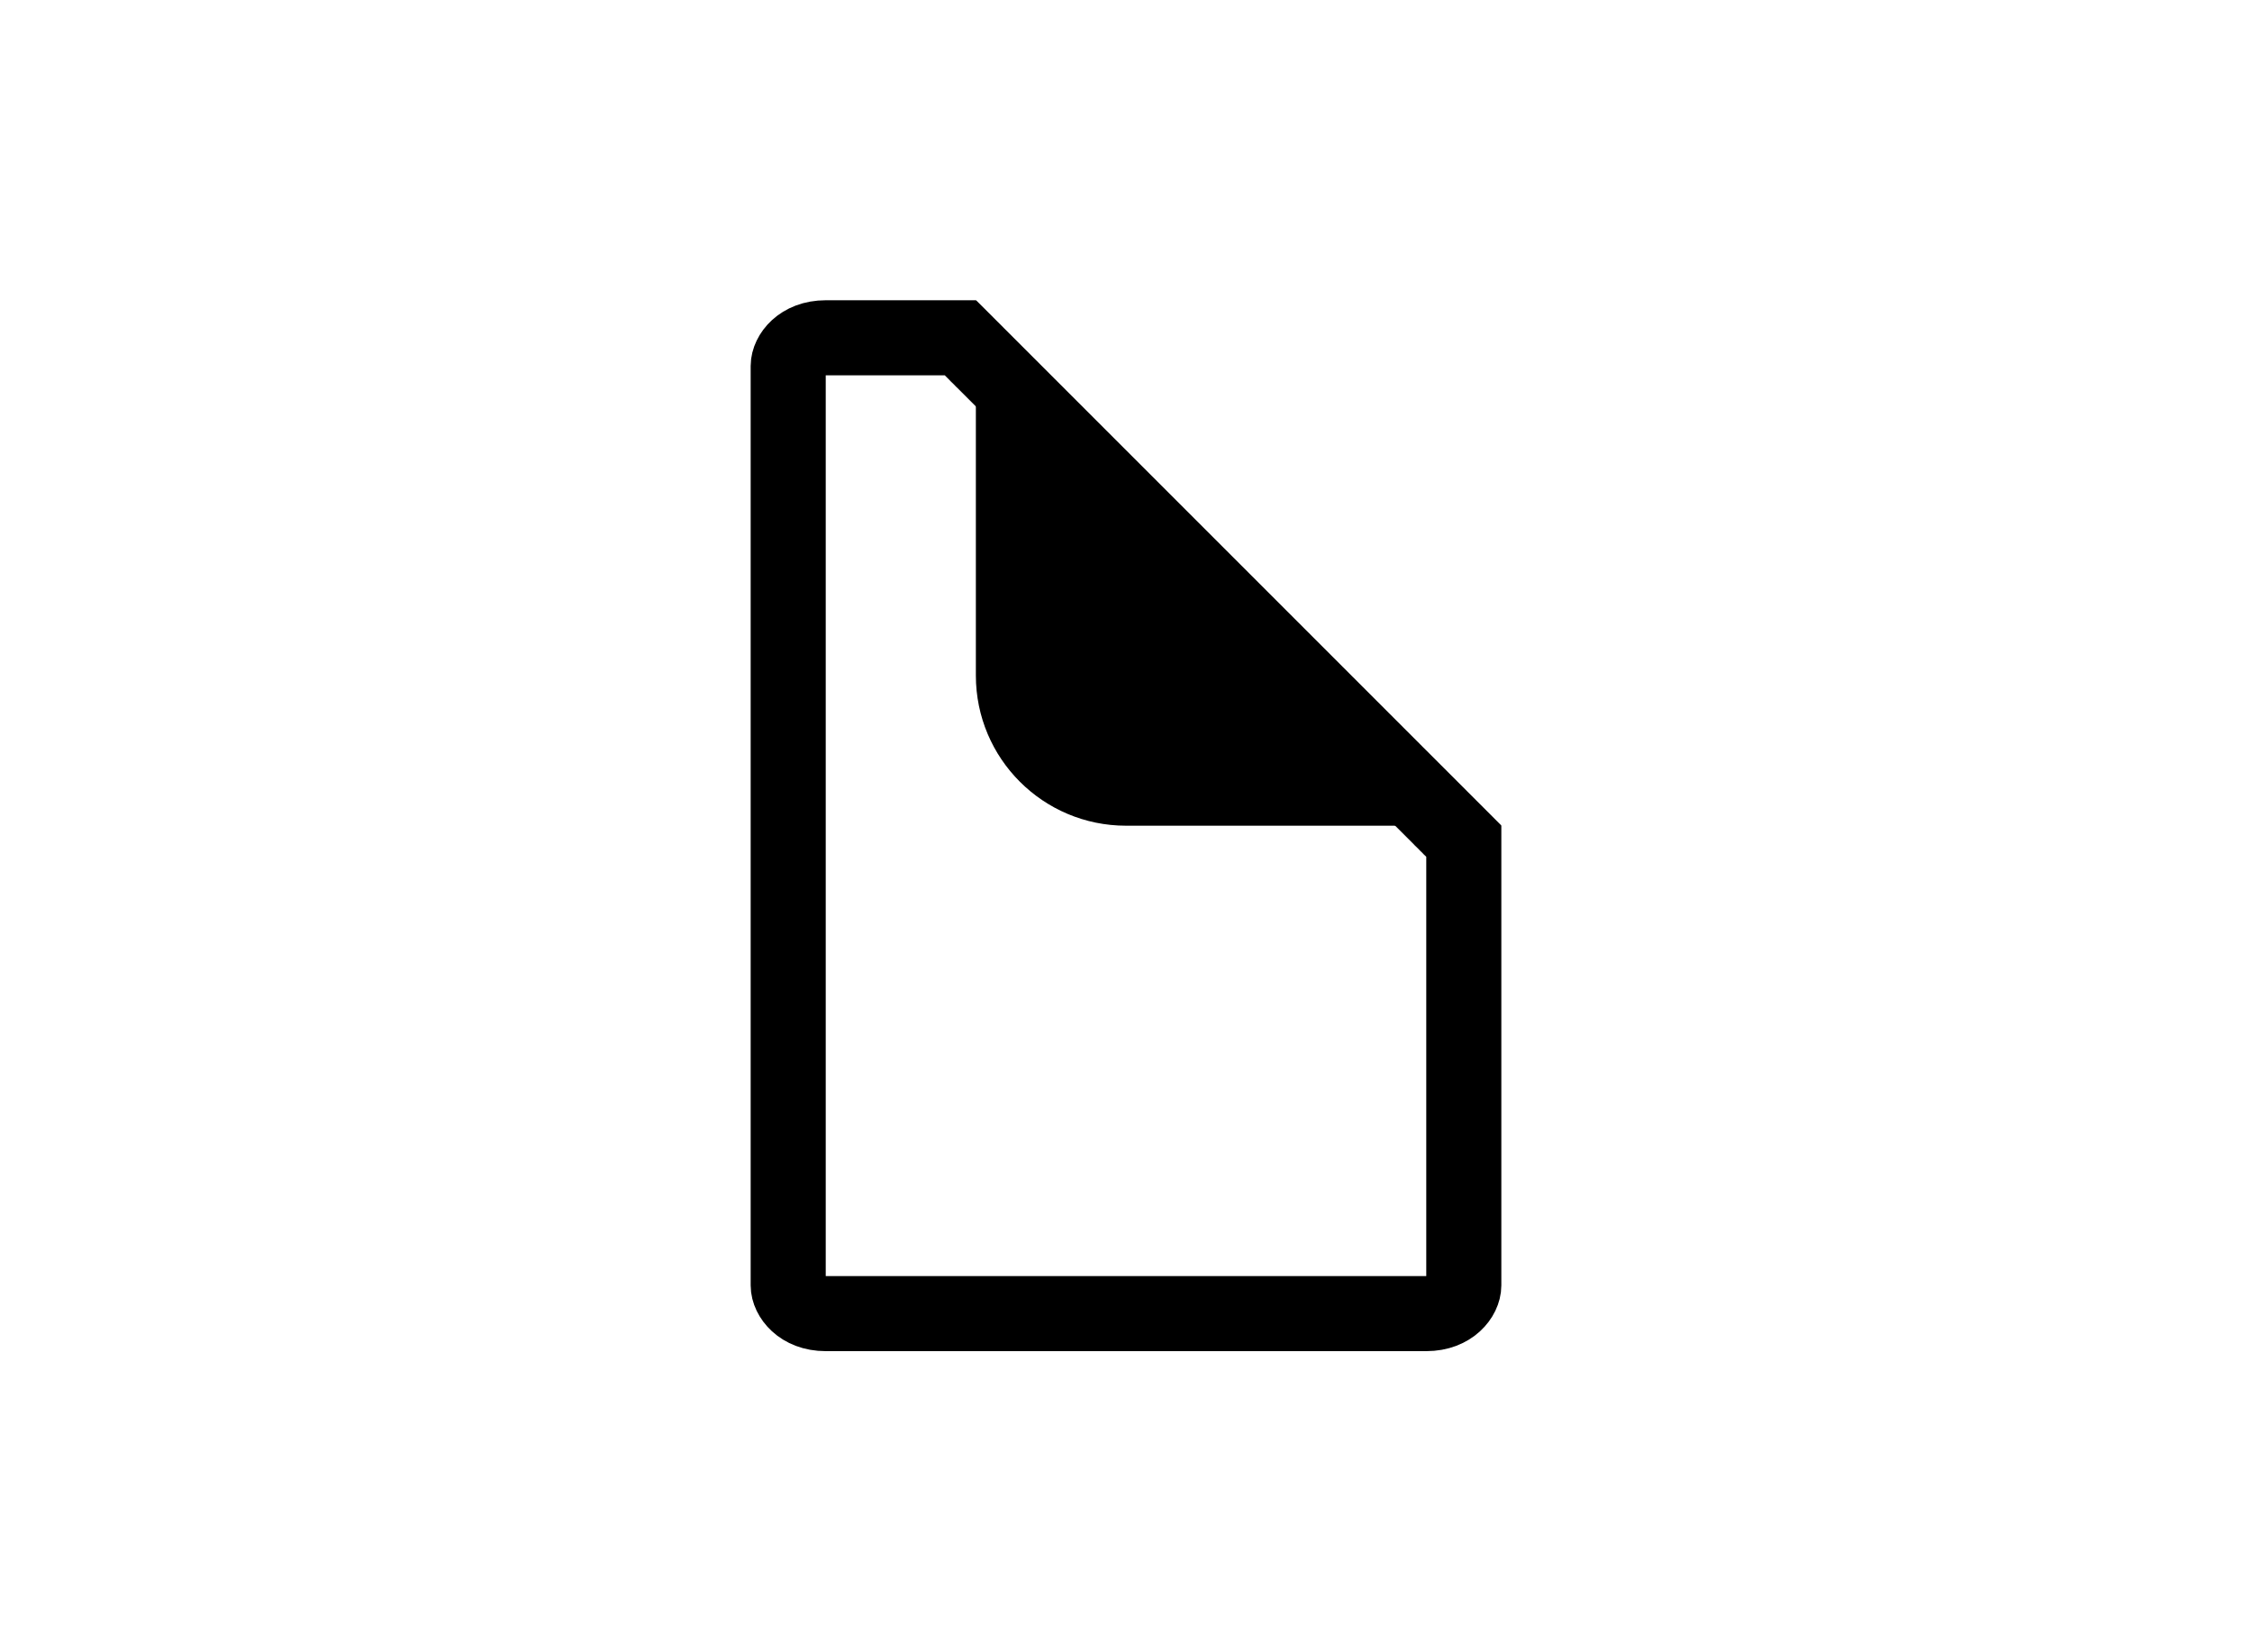
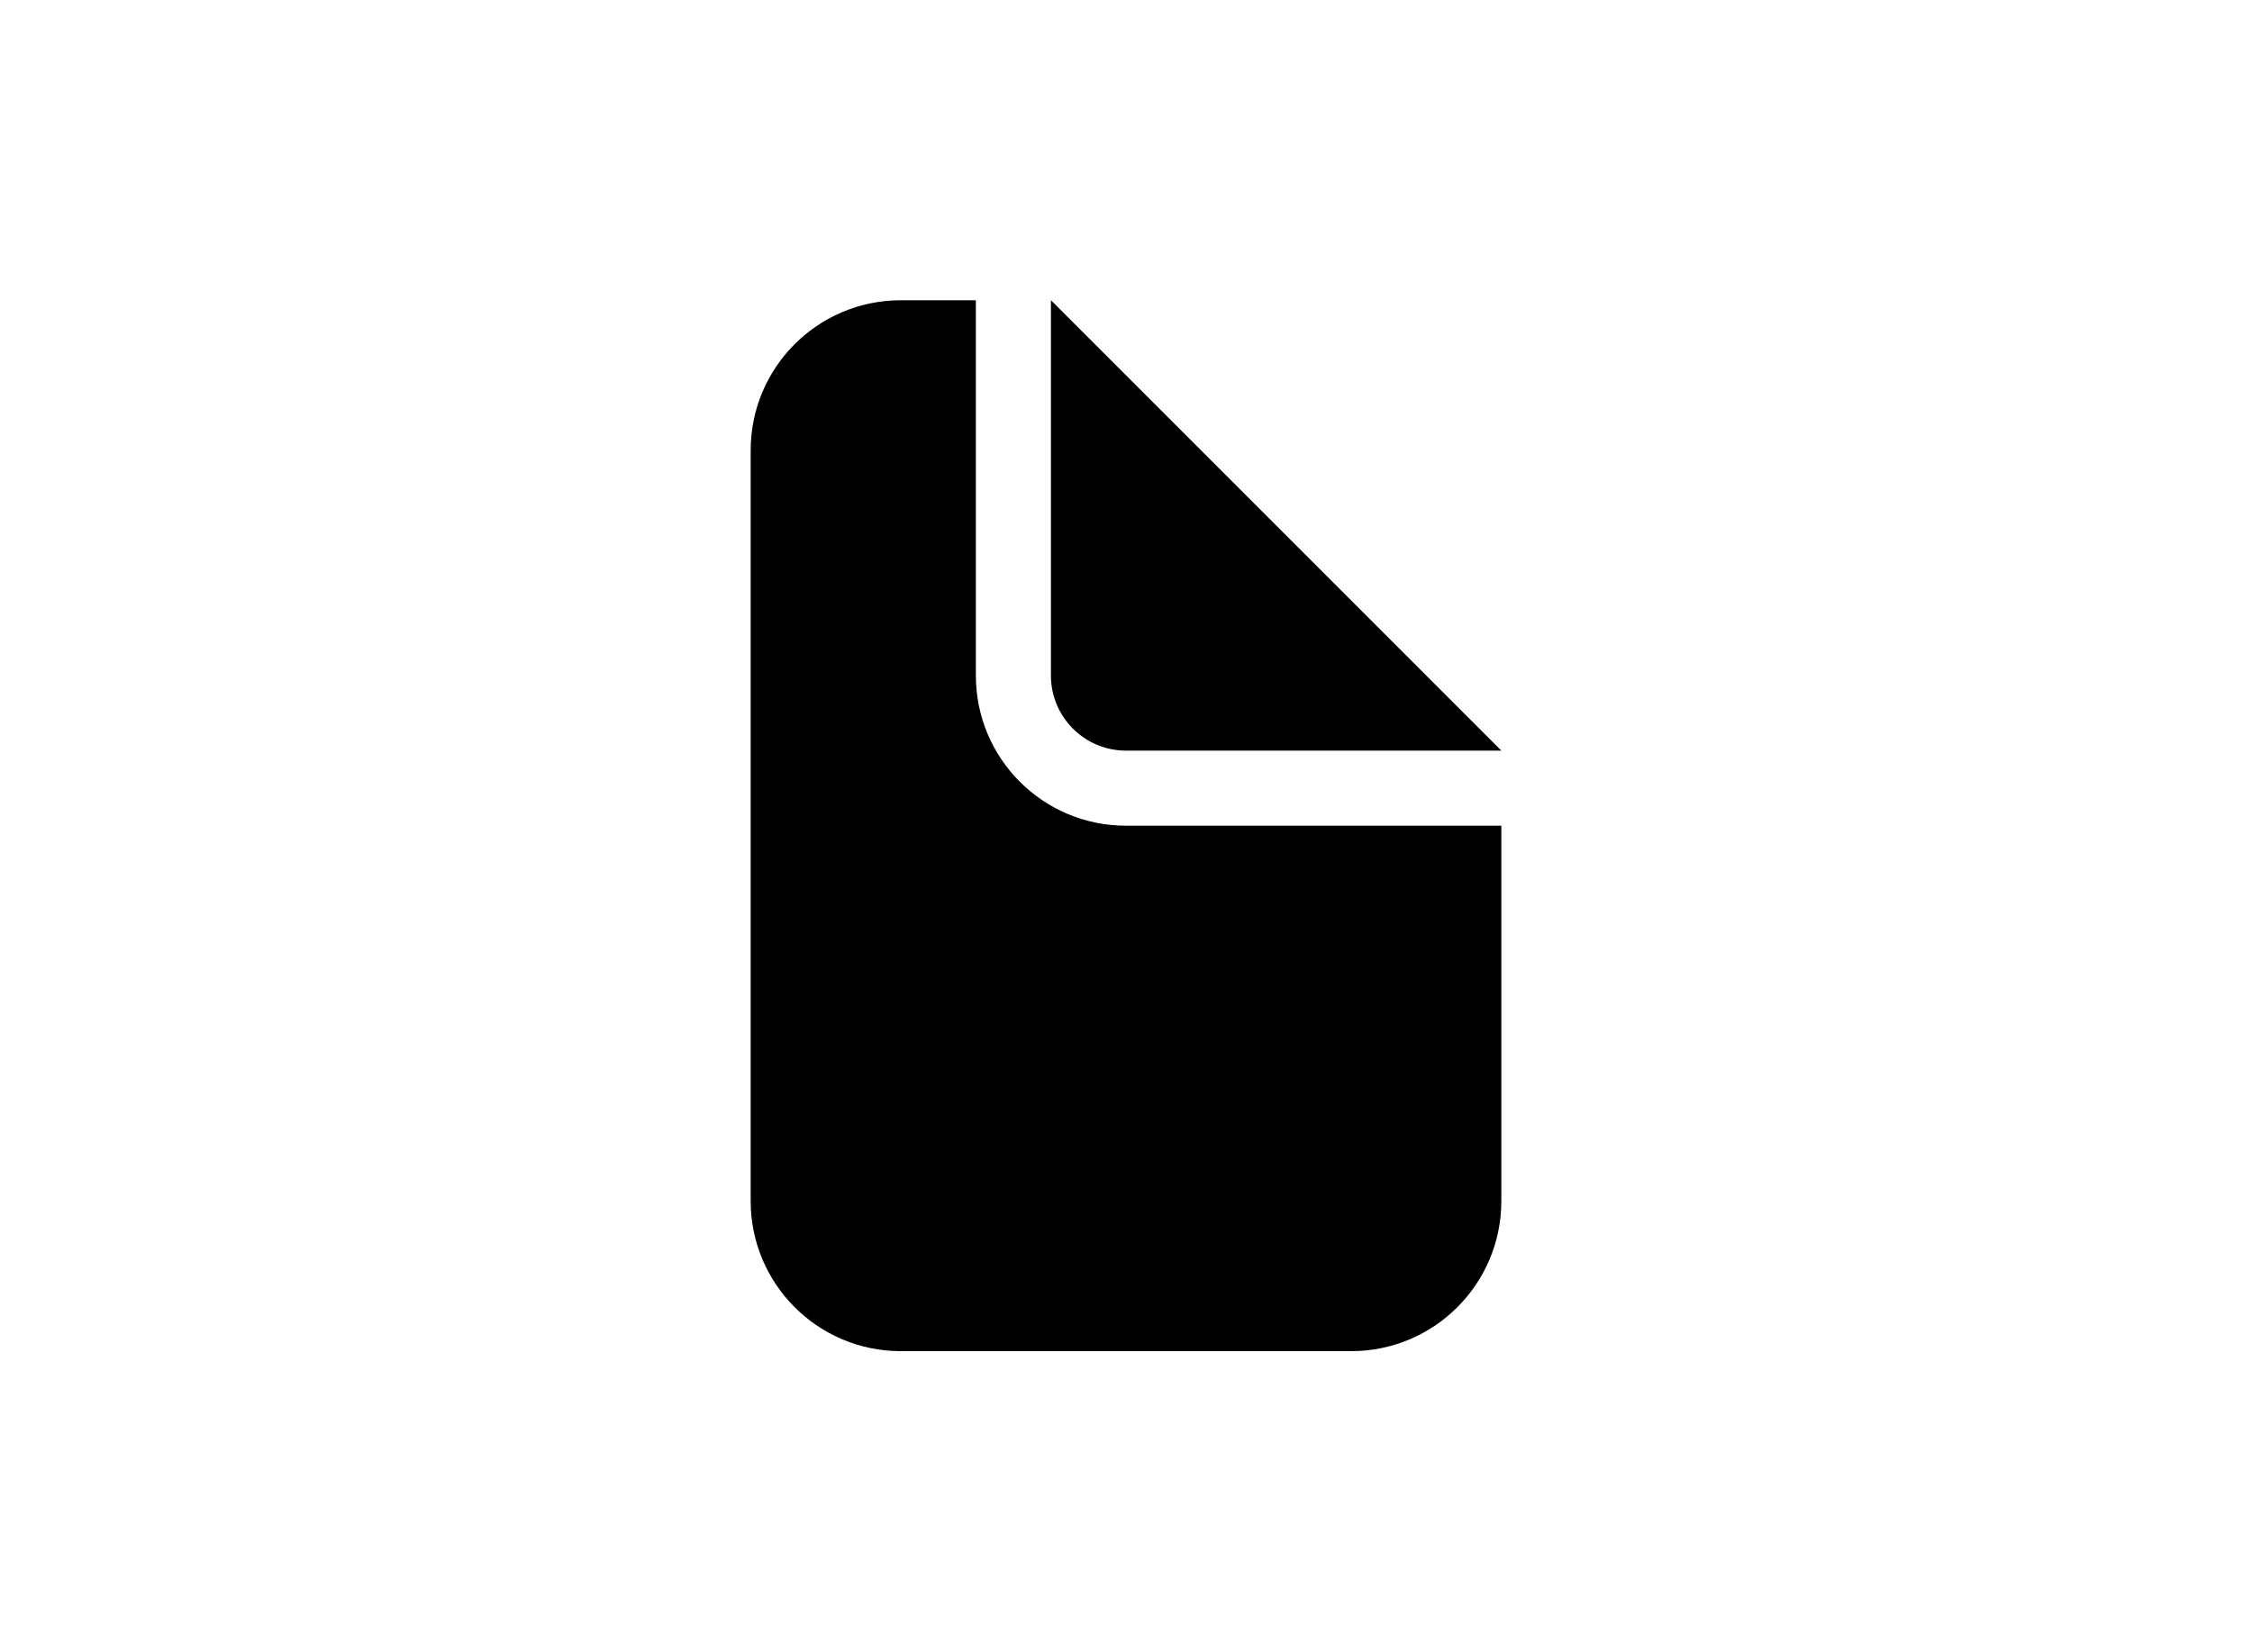
<svg xmlns="http://www.w3.org/2000/svg" width="30" height="22" viewBox="0 0 30 22" fill="none">
-   <path d="M10.5 4.875C10.5 4.729 10.659 4.5 11 4.5H12.793L12.803 4.51L12.82 4.527L12.837 4.544L12.854 4.561L12.871 4.578L12.888 4.595L12.905 4.612L12.922 4.629L12.939 4.646L12.956 4.663L12.972 4.679L12.989 4.696L13.006 4.713L13.022 4.73L13.039 4.746L13.056 4.763L13.072 4.779L13.088 4.796L13.105 4.812L13.121 4.828L13.138 4.845L13.154 4.861L13.17 4.877L13.187 4.894L13.203 4.91L13.219 4.926L13.235 4.942L13.251 4.958L13.267 4.974L13.283 4.99L13.299 5.006L13.315 5.022L13.331 5.038L13.347 5.054L13.362 5.069L13.378 5.085L13.394 5.101L13.409 5.117L13.425 5.132L13.441 5.148L13.456 5.163L13.472 5.179L13.487 5.194L13.503 5.21L13.518 5.225L13.534 5.241L13.549 5.256L13.564 5.271L13.58 5.287L13.595 5.302L13.61 5.317L13.625 5.332L13.64 5.347L13.655 5.363L13.671 5.378L13.685 5.393L13.7 5.408L13.716 5.423L13.73 5.438L13.745 5.452L13.76 5.467L13.775 5.482L13.79 5.497L13.805 5.512L13.819 5.526L13.834 5.541L13.849 5.556L13.863 5.57L13.878 5.585L13.892 5.6L13.907 5.614L13.921 5.629L13.936 5.643L13.95 5.657L13.965 5.672L13.979 5.686L13.993 5.701L14.008 5.715L14.022 5.729L14.036 5.743L14.051 5.758L14.065 5.772L14.079 5.786L14.093 5.8L14.107 5.814L14.121 5.828L14.135 5.842L14.149 5.856L14.163 5.87L14.177 5.884L14.191 5.898L14.205 5.912L14.219 5.926L14.233 5.94L14.247 5.954L14.261 5.968L14.274 5.981L14.288 5.995L14.302 6.009L14.316 6.023L14.329 6.036L14.343 6.05L14.356 6.063L14.37 6.077L14.383 6.091L14.397 6.104L14.411 6.118L14.424 6.131L14.438 6.145L14.451 6.158L14.464 6.171L14.478 6.185L14.491 6.198L14.504 6.212L14.518 6.225L14.531 6.238L14.544 6.251L14.557 6.265L14.571 6.278L14.584 6.291L14.597 6.304L14.61 6.317L14.623 6.33L14.636 6.344L14.65 6.357L14.663 6.37L14.676 6.383L14.689 6.396L14.702 6.409L14.715 6.422L14.728 6.435L14.741 6.448L14.754 6.461L14.766 6.473L14.779 6.486L14.792 6.499L14.805 6.512L14.818 6.525L14.831 6.538L14.843 6.55L14.856 6.563L14.869 6.576L14.882 6.589L14.894 6.601L14.907 6.614L14.919 6.627L14.932 6.639L14.945 6.652L14.957 6.664L14.97 6.677L14.982 6.69L14.995 6.702L15.008 6.715L15.02 6.727L15.033 6.74L15.045 6.752L15.058 6.765L15.07 6.777L15.082 6.79L15.095 6.802L15.107 6.814L15.12 6.827L15.132 6.839L15.144 6.852L15.157 6.864L15.169 6.876L15.181 6.888L15.194 6.901L15.206 6.913L15.218 6.925L15.23 6.938L15.243 6.95L15.255 6.962L15.267 6.974L15.279 6.986L15.292 6.999L15.304 7.011L15.316 7.023L15.328 7.035L15.34 7.047L15.352 7.059L15.364 7.072L15.377 7.084L15.389 7.096L15.401 7.108L15.413 7.12L15.425 7.132L15.437 7.144L15.449 7.156L15.461 7.168L15.473 7.18L15.485 7.192L15.497 7.204L15.509 7.216L15.521 7.228L15.533 7.24L15.545 7.252L15.557 7.264L15.569 7.276L15.581 7.288L15.593 7.3L15.604 7.312L15.616 7.323L15.628 7.335L15.64 7.347L15.652 7.359L15.664 7.371L15.676 7.383L15.688 7.395L15.7 7.407L15.711 7.418L15.723 7.43L15.735 7.442L15.747 7.454L15.759 7.466L15.771 7.478L15.782 7.489L15.794 7.501L15.806 7.513L15.818 7.525L15.829 7.537L15.841 7.548L15.853 7.56L15.865 7.572L15.877 7.584L15.888 7.595L15.9 7.607L15.912 7.619L15.924 7.631L15.935 7.642L15.947 7.654L15.959 7.666L15.971 7.678L15.982 7.689L15.994 7.701L16.006 7.713L16.017 7.725L16.029 7.736L16.041 7.748L16.053 7.76L16.064 7.772L16.076 7.783L16.088 7.795L16.1 7.807L16.111 7.818L16.123 7.83L16.135 7.842L16.146 7.854L16.158 7.865L16.17 7.877L16.182 7.889L16.193 7.9L16.205 7.912L16.217 7.924L16.229 7.936L16.24 7.947L16.252 7.959L16.264 7.971L16.275 7.982L16.287 7.994L16.299 8.006L16.311 8.018L16.322 8.029L16.334 8.041L16.346 8.053L16.358 8.065L16.369 8.076L16.381 8.088L16.393 8.1L16.405 8.112L16.416 8.123L16.428 8.135L16.44 8.147L16.452 8.159L16.463 8.171L16.475 8.182L16.487 8.194L16.499 8.206L16.511 8.218L16.522 8.23L16.534 8.241L16.546 8.253L16.558 8.265L16.57 8.277L16.582 8.289L16.593 8.3L16.605 8.312L16.617 8.324L16.629 8.336L16.641 8.348L16.653 8.36L16.665 8.372L16.677 8.384L16.688 8.396L16.7 8.407L16.712 8.419L16.724 8.431L16.736 8.443L16.748 8.455L16.76 8.467L16.772 8.479L16.784 8.491L16.796 8.503L16.808 8.515L16.82 8.527L16.832 8.539L16.844 8.551L16.856 8.563L16.868 8.575L16.88 8.587L16.892 8.599L16.904 8.611L16.916 8.623L16.928 8.636L16.941 8.648L16.953 8.66L16.965 8.672L16.977 8.684L16.989 8.696L17.001 8.708L17.014 8.721L17.026 8.733L17.038 8.745L17.05 8.757L17.062 8.77L17.075 8.782L17.087 8.794L17.099 8.806L17.111 8.819L17.124 8.831L17.136 8.843L17.148 8.856L17.161 8.868L17.173 8.88L17.186 8.893L17.198 8.905L17.21 8.918L17.223 8.93L17.235 8.942L17.248 8.955L17.26 8.967L17.273 8.98L17.285 8.992L17.298 9.005L17.31 9.017L17.323 9.03L17.335 9.043L17.348 9.055L17.361 9.068L17.373 9.08L17.386 9.093L17.399 9.106L17.411 9.119L17.424 9.131L17.437 9.144L17.45 9.157L17.462 9.169L17.475 9.182L17.488 9.195L17.501 9.208L17.514 9.221L17.526 9.234L17.539 9.247L17.552 9.259L17.565 9.272L17.578 9.285L17.591 9.298L17.604 9.311L17.617 9.324L17.63 9.337L17.643 9.35L17.656 9.364L17.669 9.377L17.683 9.39L17.696 9.403L17.709 9.416L17.722 9.429L17.735 9.442L17.749 9.456L17.762 9.469L17.775 9.482L17.788 9.496L17.802 9.509L17.815 9.522L17.828 9.536L17.842 9.549L17.855 9.562L17.869 9.576L17.882 9.589L17.896 9.603L17.909 9.616L17.923 9.63L17.936 9.644L17.95 9.657L17.964 9.671L17.977 9.685L17.991 9.698L18.005 9.712L18.019 9.726L18.032 9.739L18.046 9.753L18.06 9.767L18.074 9.781L18.088 9.795L18.102 9.809L18.116 9.823L18.13 9.837L18.143 9.851L18.157 9.865L18.172 9.879L18.186 9.893L18.2 9.907L18.214 9.921L18.228 9.935L18.242 9.949L18.256 9.964L18.271 9.978L18.285 9.992L18.299 10.007L18.314 10.021L18.328 10.035L18.343 10.05L18.357 10.064L18.371 10.079L18.386 10.093L18.401 10.108L18.415 10.122L18.43 10.137L18.444 10.151L18.459 10.166L18.474 10.181L18.488 10.195L18.503 10.21L18.518 10.225L18.533 10.24L18.548 10.255L18.562 10.27L18.577 10.284L18.592 10.3L18.607 10.315L18.622 10.329L18.637 10.345L18.653 10.36L18.668 10.375L18.683 10.39L18.698 10.405L18.713 10.42L18.729 10.436L18.744 10.451L18.759 10.466L18.775 10.482L18.79 10.497L18.805 10.513L18.821 10.528L18.837 10.544L18.852 10.559L18.868 10.575L18.883 10.591L18.899 10.606L18.915 10.622L18.93 10.638L18.946 10.653L18.962 10.669L18.978 10.685L18.994 10.701L19.01 10.717L19.026 10.733L19.042 10.749L19.058 10.765L19.074 10.781L19.09 10.797L19.106 10.813L19.123 10.83L19.139 10.846L19.155 10.862L19.172 10.879L19.188 10.895L19.204 10.912L19.221 10.928L19.237 10.944L19.254 10.961L19.27 10.978L19.287 10.994L19.304 11.011L19.32 11.028L19.337 11.044L19.354 11.061L19.371 11.078L19.388 11.095L19.405 11.112L19.422 11.129L19.439 11.146L19.456 11.163L19.473 11.18L19.49 11.197L19.5 11.207V17.125C19.5 17.271 19.341 17.5 19 17.5H11C10.659 17.5 10.5 17.271 10.5 17.125V4.875Z" stroke="black" />
-   <path d="M13.5 9V5.207L18.793 10.5H15C14.172 10.5 13.5 9.828 13.5 9Z" fill="black" stroke="black" />
+   <path d="M12 4C10.895 4 10 4.895 10 6V16C10 17.105 10.895 18 12 18H18C19.105 18 20 17.105 20 16V11H15C13.895 11 13 10.105 13 9V4H12Z" fill="black" />
+   <path d="M20 10L14 4V9C14 9.552 14.448 10 15 10H20Z" fill="black" />
</svg>
